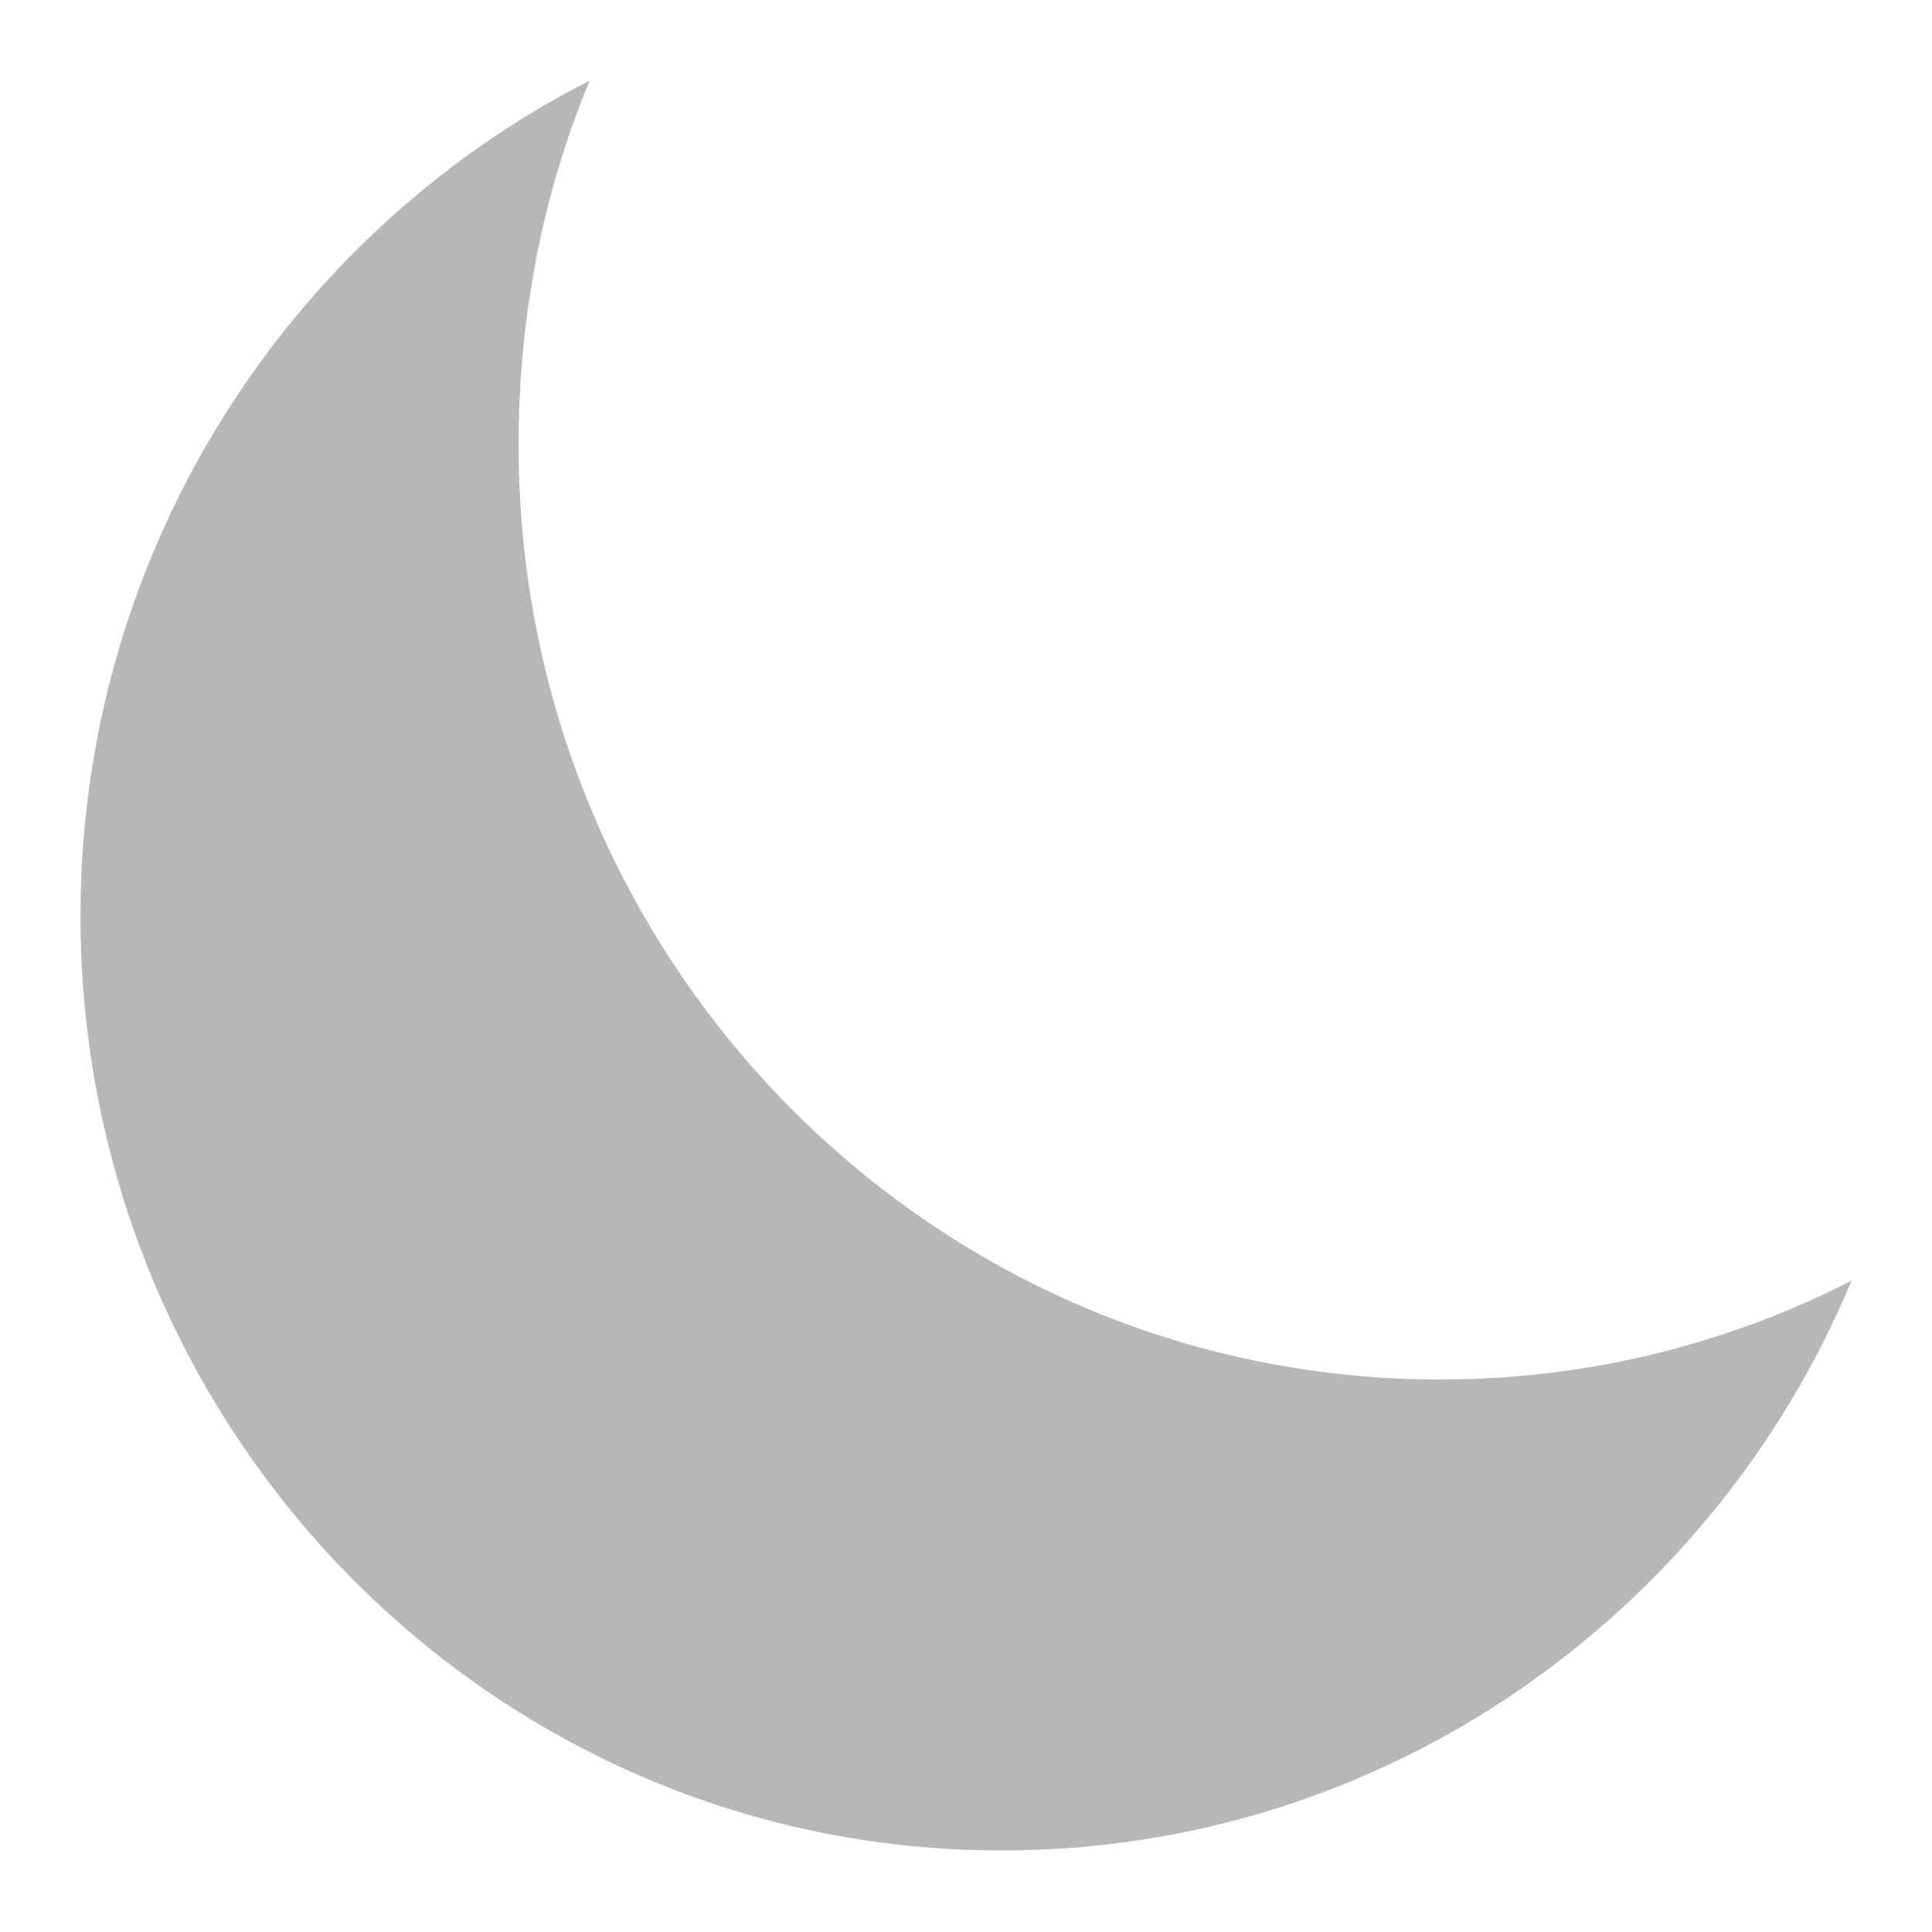
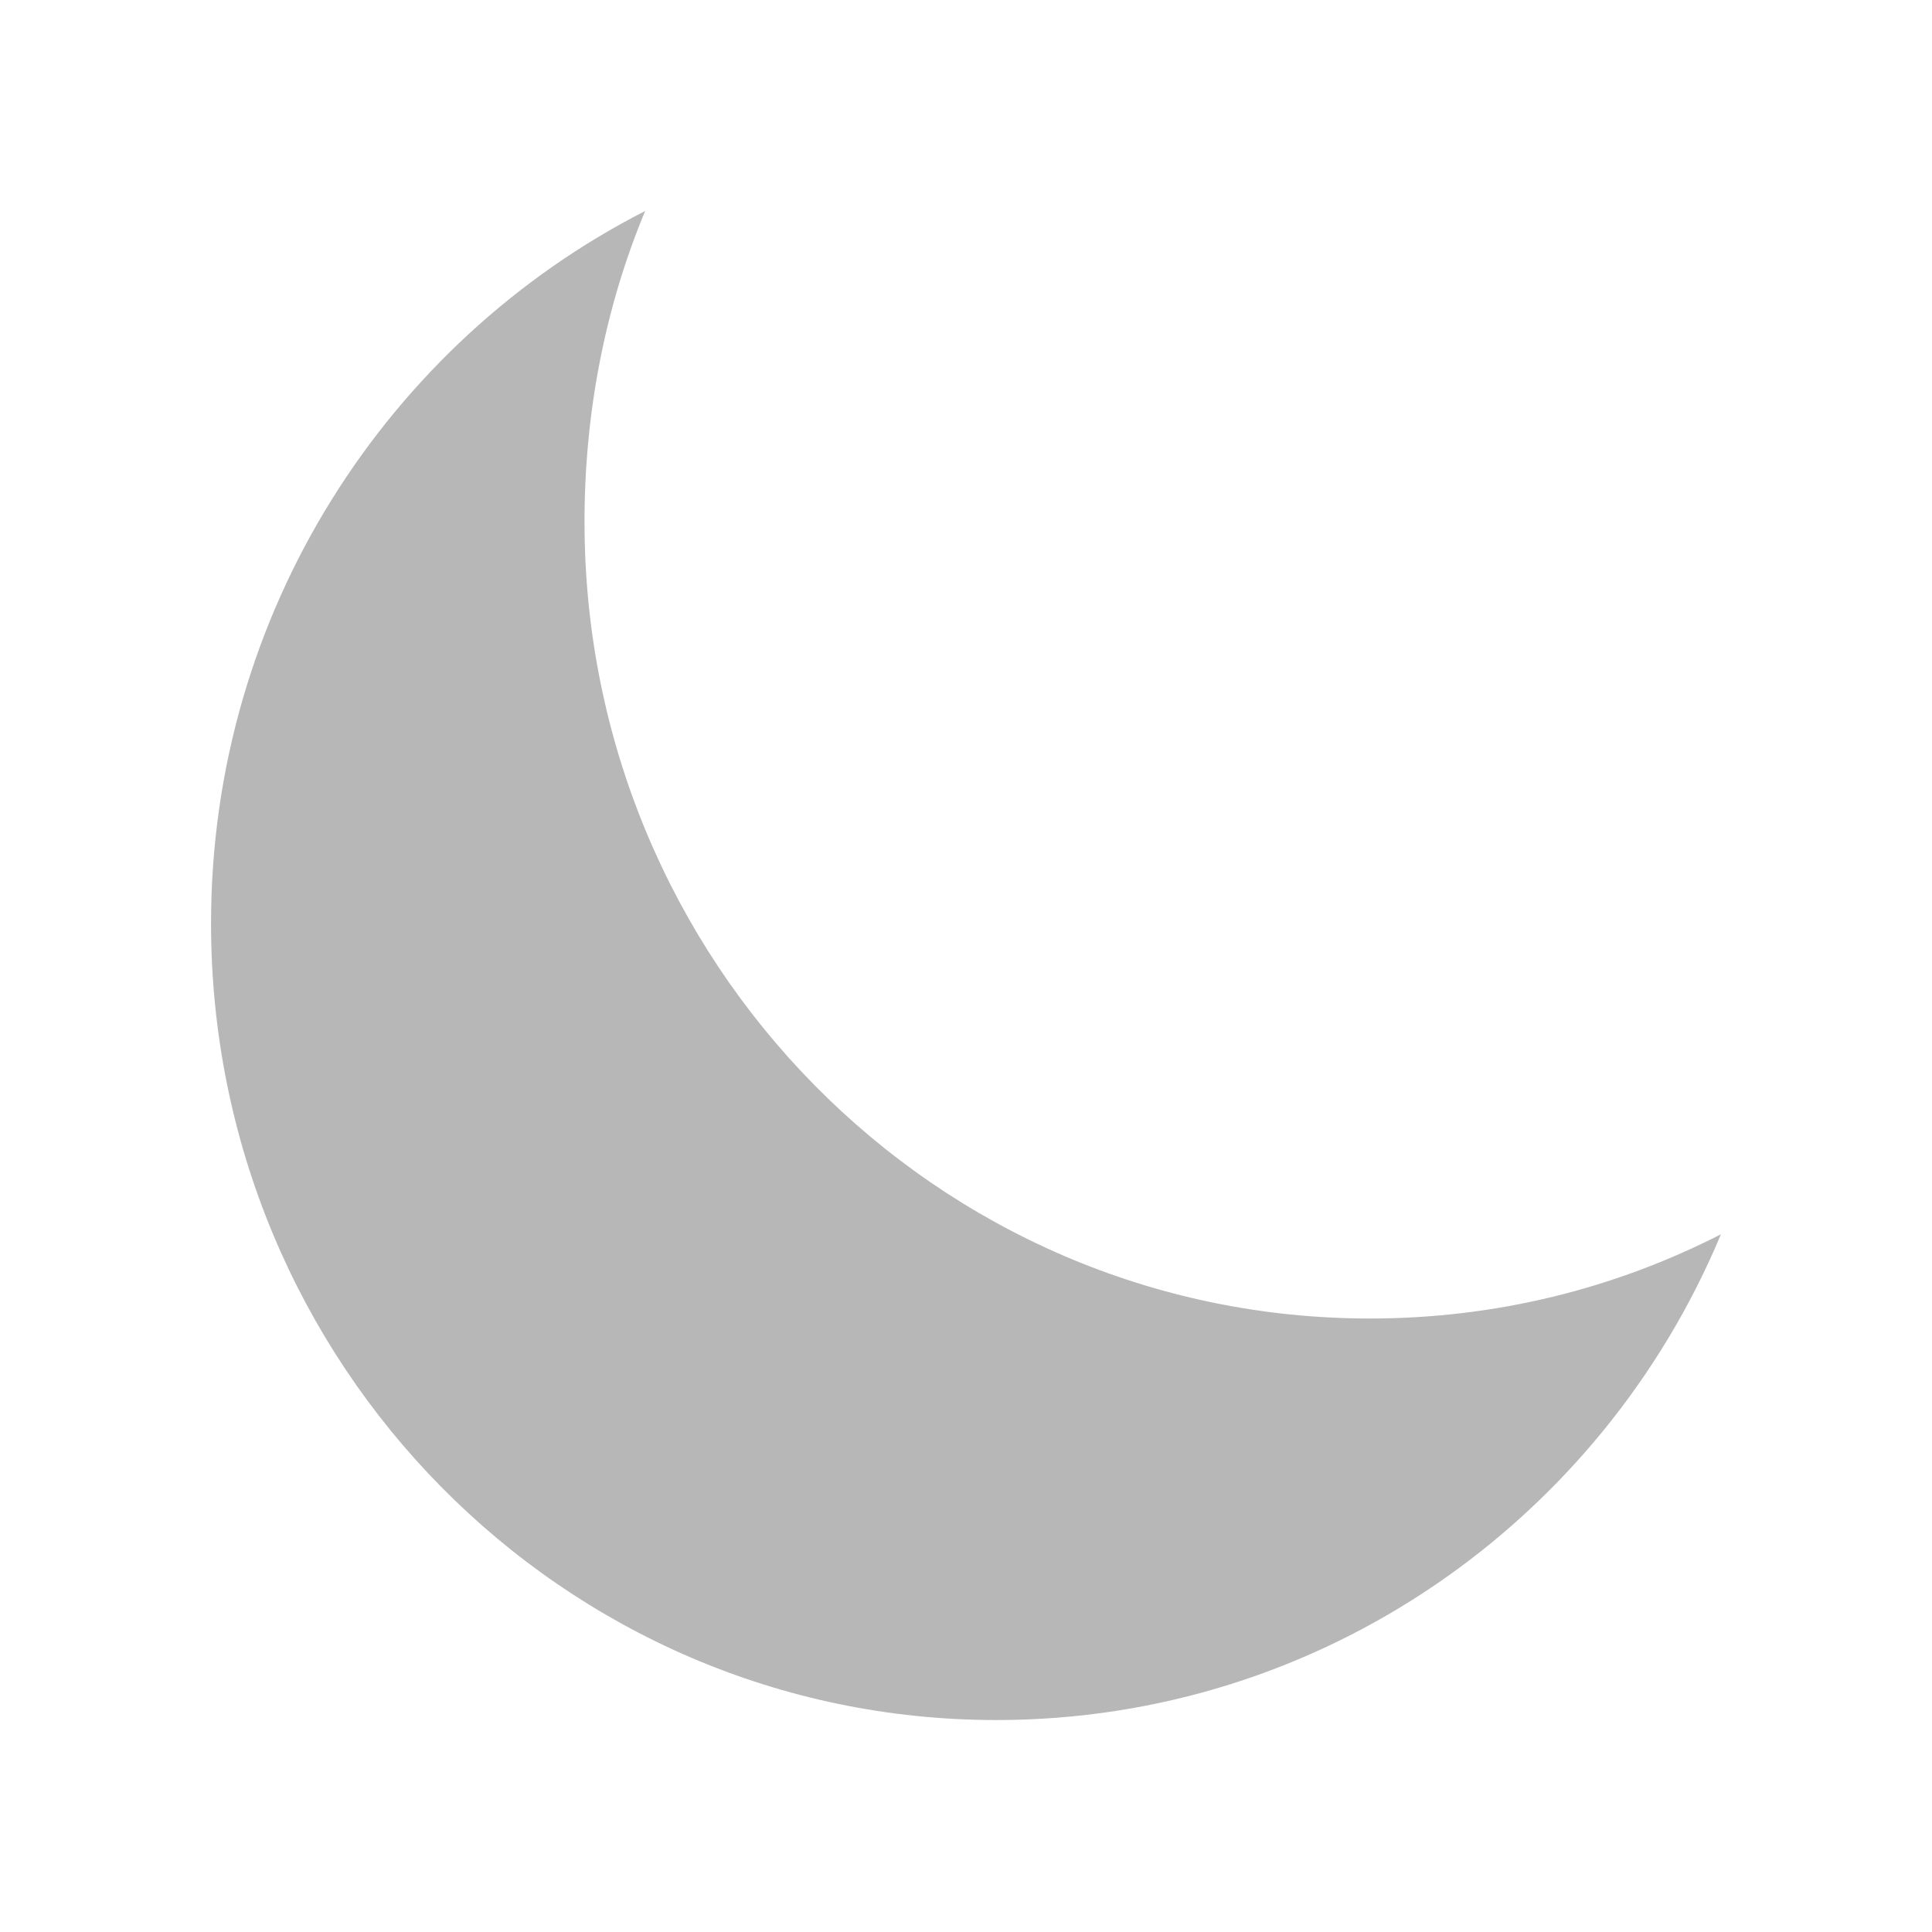
- <svg xmlns="http://www.w3.org/2000/svg" width="48" height="48">
-  id="defs3306"&gt;
-  <path fill="#b7b7b7" d="m 14.651,2 c -1.159,2.778 -1.767,5.854 -1.767,9.059 2e-6,12.821 10.245,23.214 22.884,23.214 3.691,0 7.144,-0.878 10.233,-2.454 C 42.523,40.155 34.363,45.975 24.884,45.975 12.245,45.975 2,35.582 2,22.761 2,13.684 7.164,5.82 14.651,2 z" />
+ <svg xmlns="http://www.w3.org/2000/svg" width="48" height="48" version="1.1">
+   <path d="m16.029 5.242c-0.988 2.369-1.507 4.991-1.507 7.724 2e-6 10.931 8.735 19.792 19.51 19.792 3.147 0 6.091-0.748 8.724-2.092-2.965 7.107-9.922 12.068-18.003 12.068-10.775 0-19.51-8.861-19.51-19.792 0-7.739 4.403-14.443 10.786-17.7z" fill="#b7b7b7" stroke-width=".853" />
</svg>
